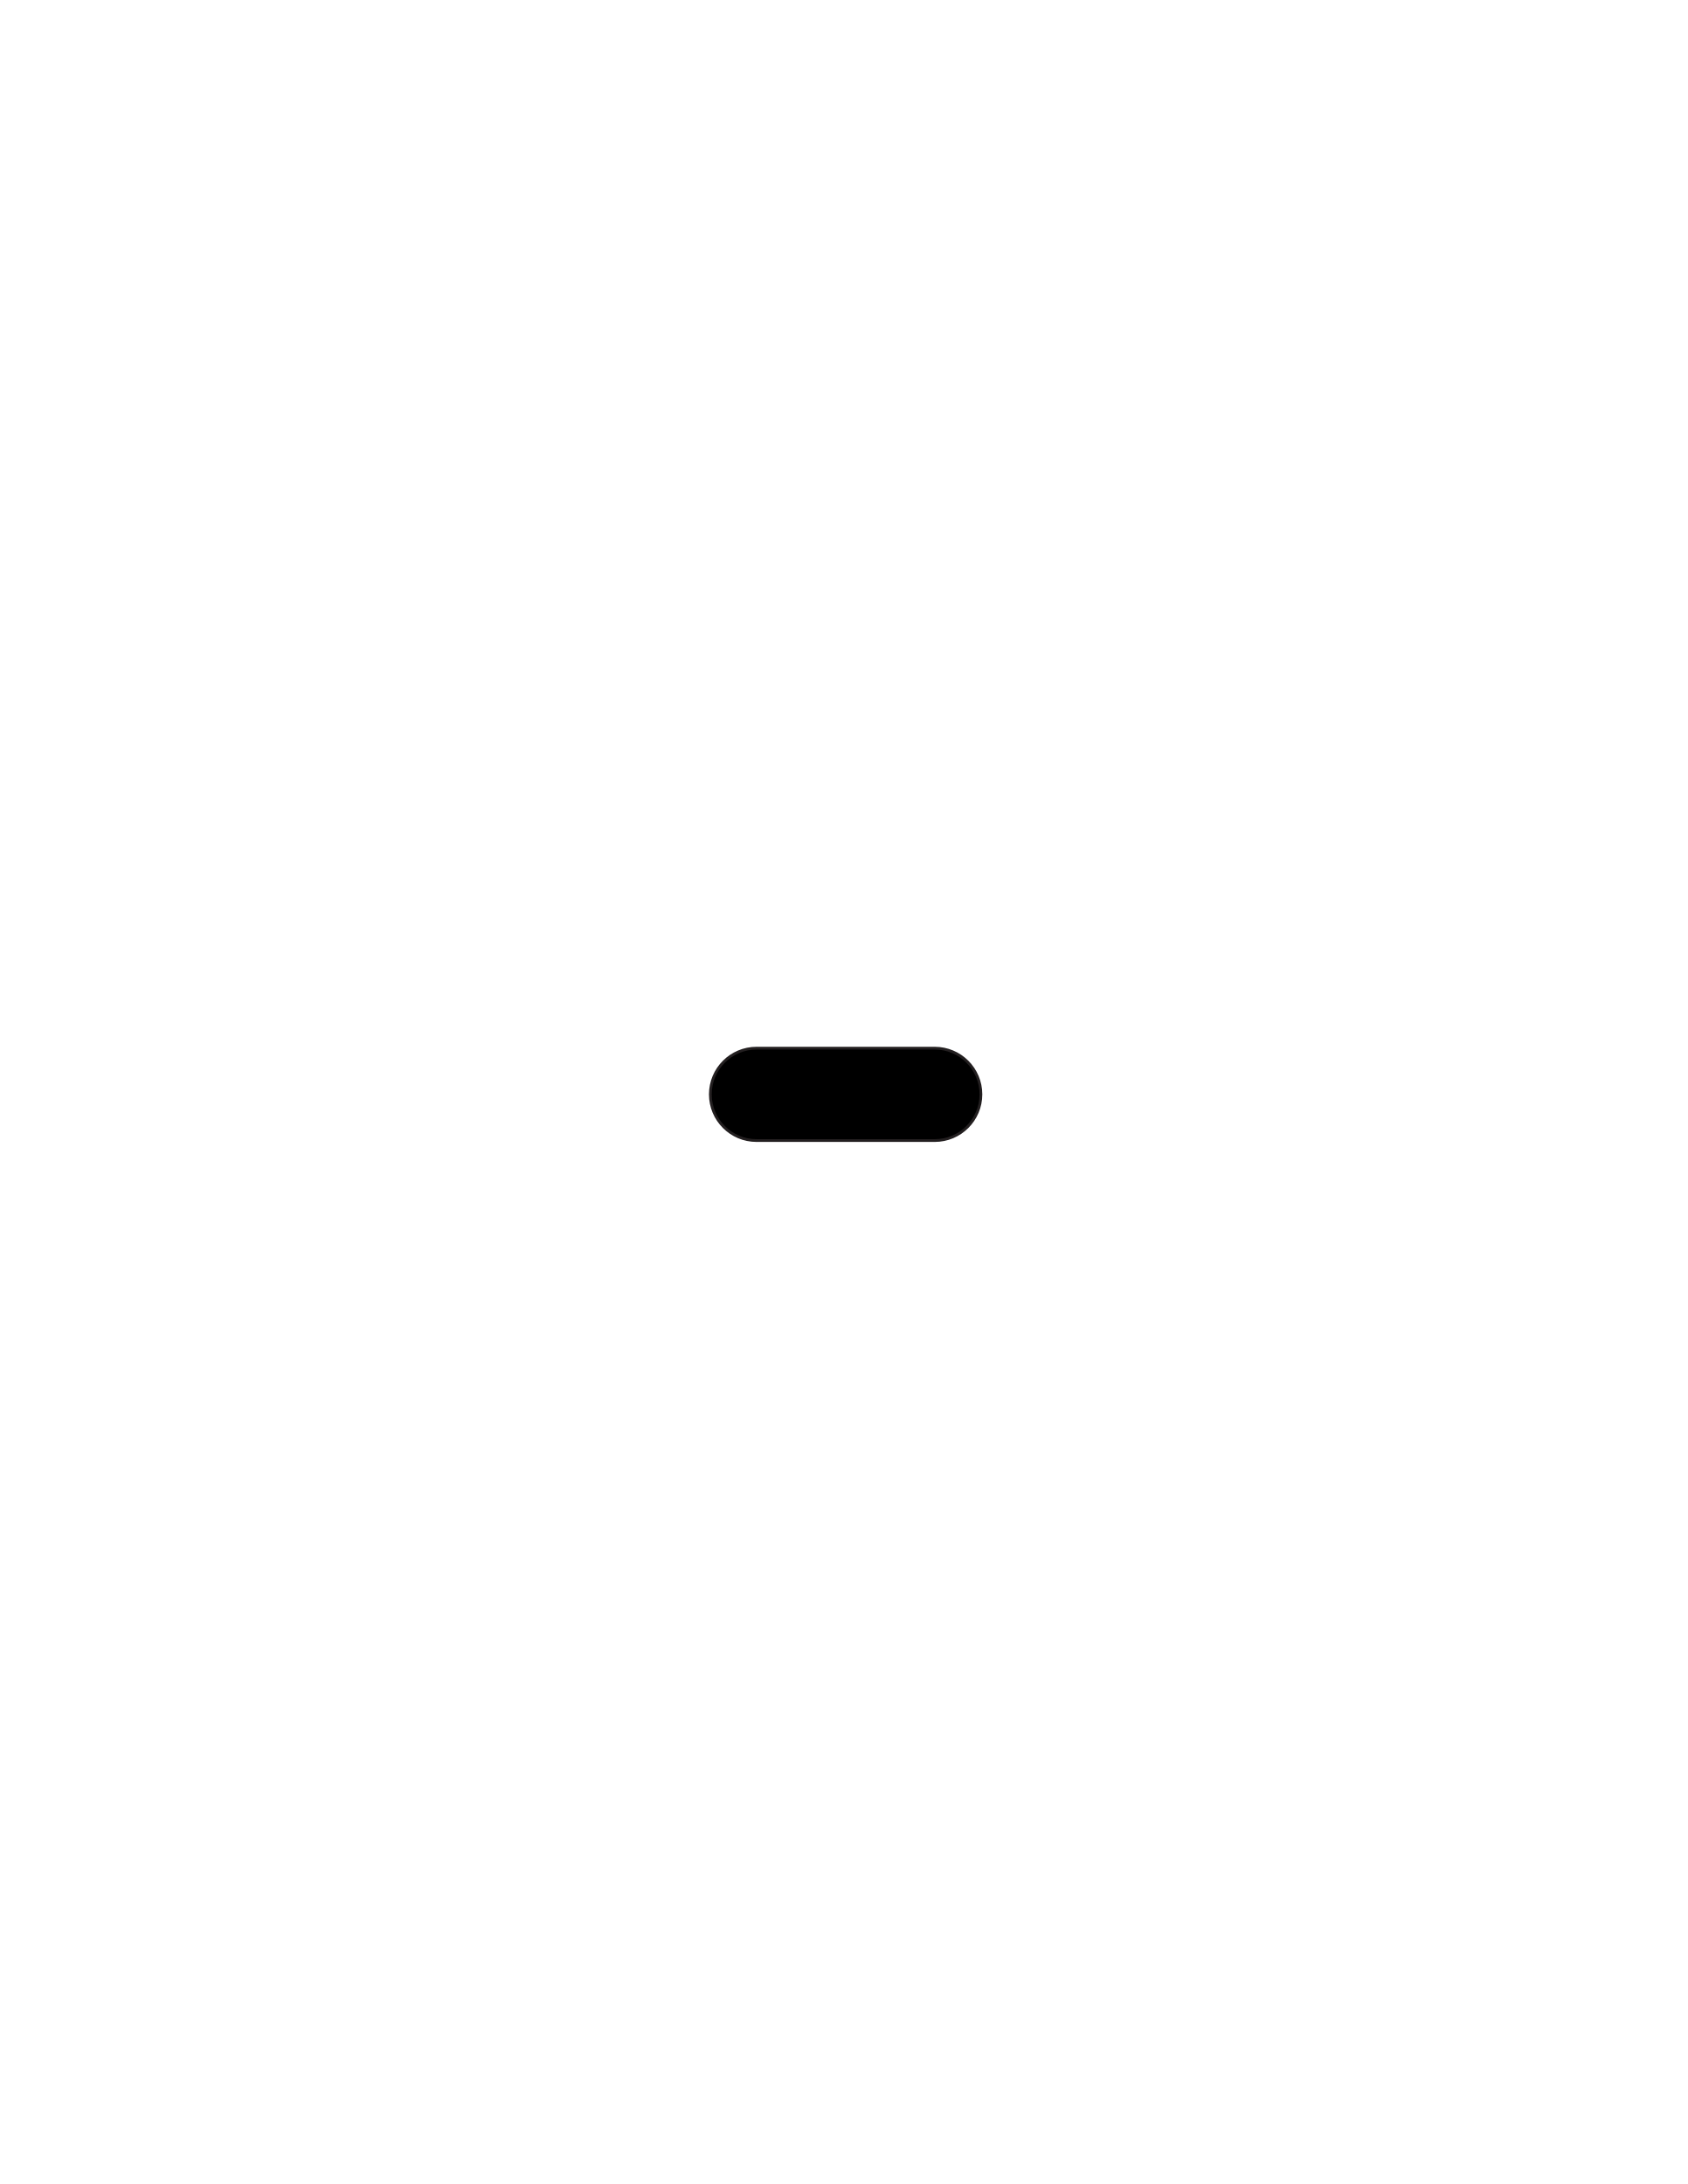
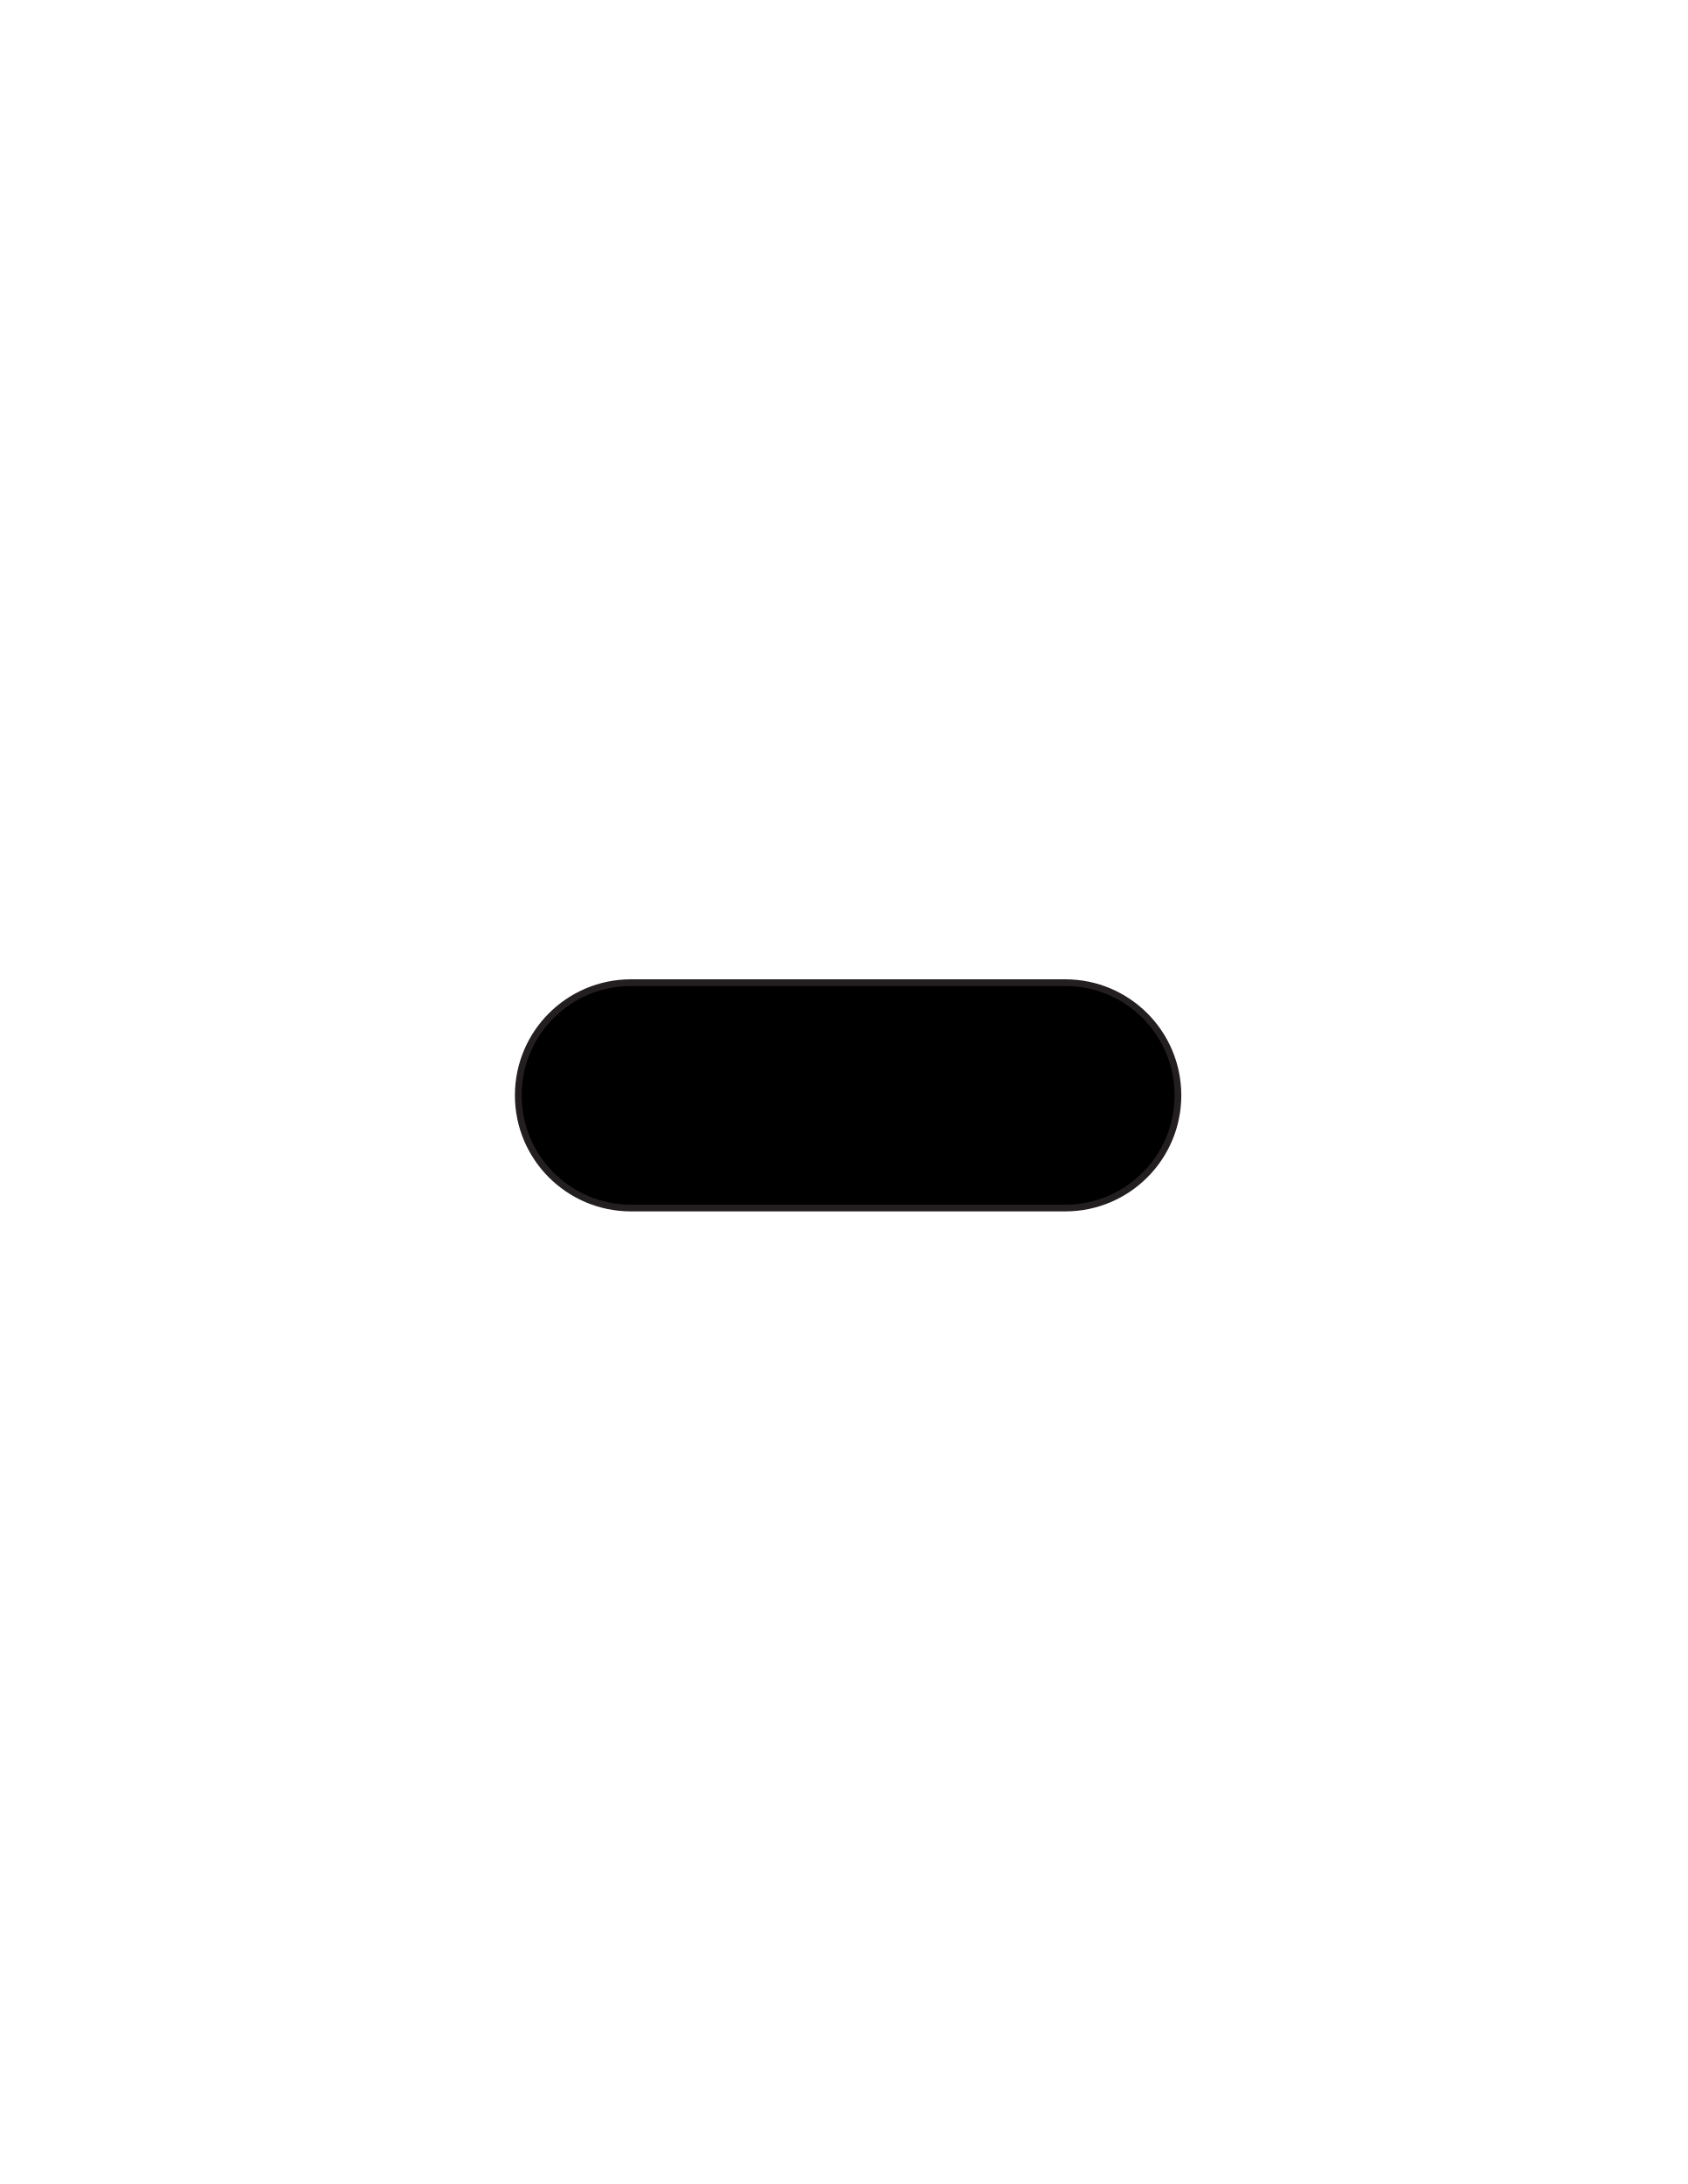
<svg xmlns="http://www.w3.org/2000/svg" version="1.1" id="Layer_1" x="0px" y="0px" width="612px" height="792px" viewBox="0 0 612 792" enable-background="new 0 0 612 792" xml:space="preserve">
-   <rect x="253.5" y="379.606" fill-opacity="0" fill="#231F20" width="105" height="34" />
-   <path id="PRIMARY_13_" fill="#000000" stroke="#231F20" stroke-miterlimit="10" d="M355.674,396.856c0,9.251-7.499,16.75-16.75,16.75H274.32  c-9.251,0-16.75-7.499-16.75-16.75l0,0c0-9.251,7.499-16.75,16.75-16.75h64.604C348.175,380.106,355.674,387.605,355.674,396.856  L355.674,396.856z" />
+   <rect x="178" y="355.137" fill="#231F20" fill-opacity="0" width="256" height="82.938" />
+   <path id="PRIMARY_13_" stroke="#231F20" stroke-width="2.439" stroke-miterlimit="10" d="M427.109,397.217  c0,22.566-18.283,40.858-40.838,40.858H228.761c-22.555,0-40.838-18.292-40.838-40.858l0,0c0-22.567,18.283-40.86,40.838-40.86  h157.511C408.826,356.356,427.109,374.649,427.109,397.217L427.109,397.217z" />
</svg>
